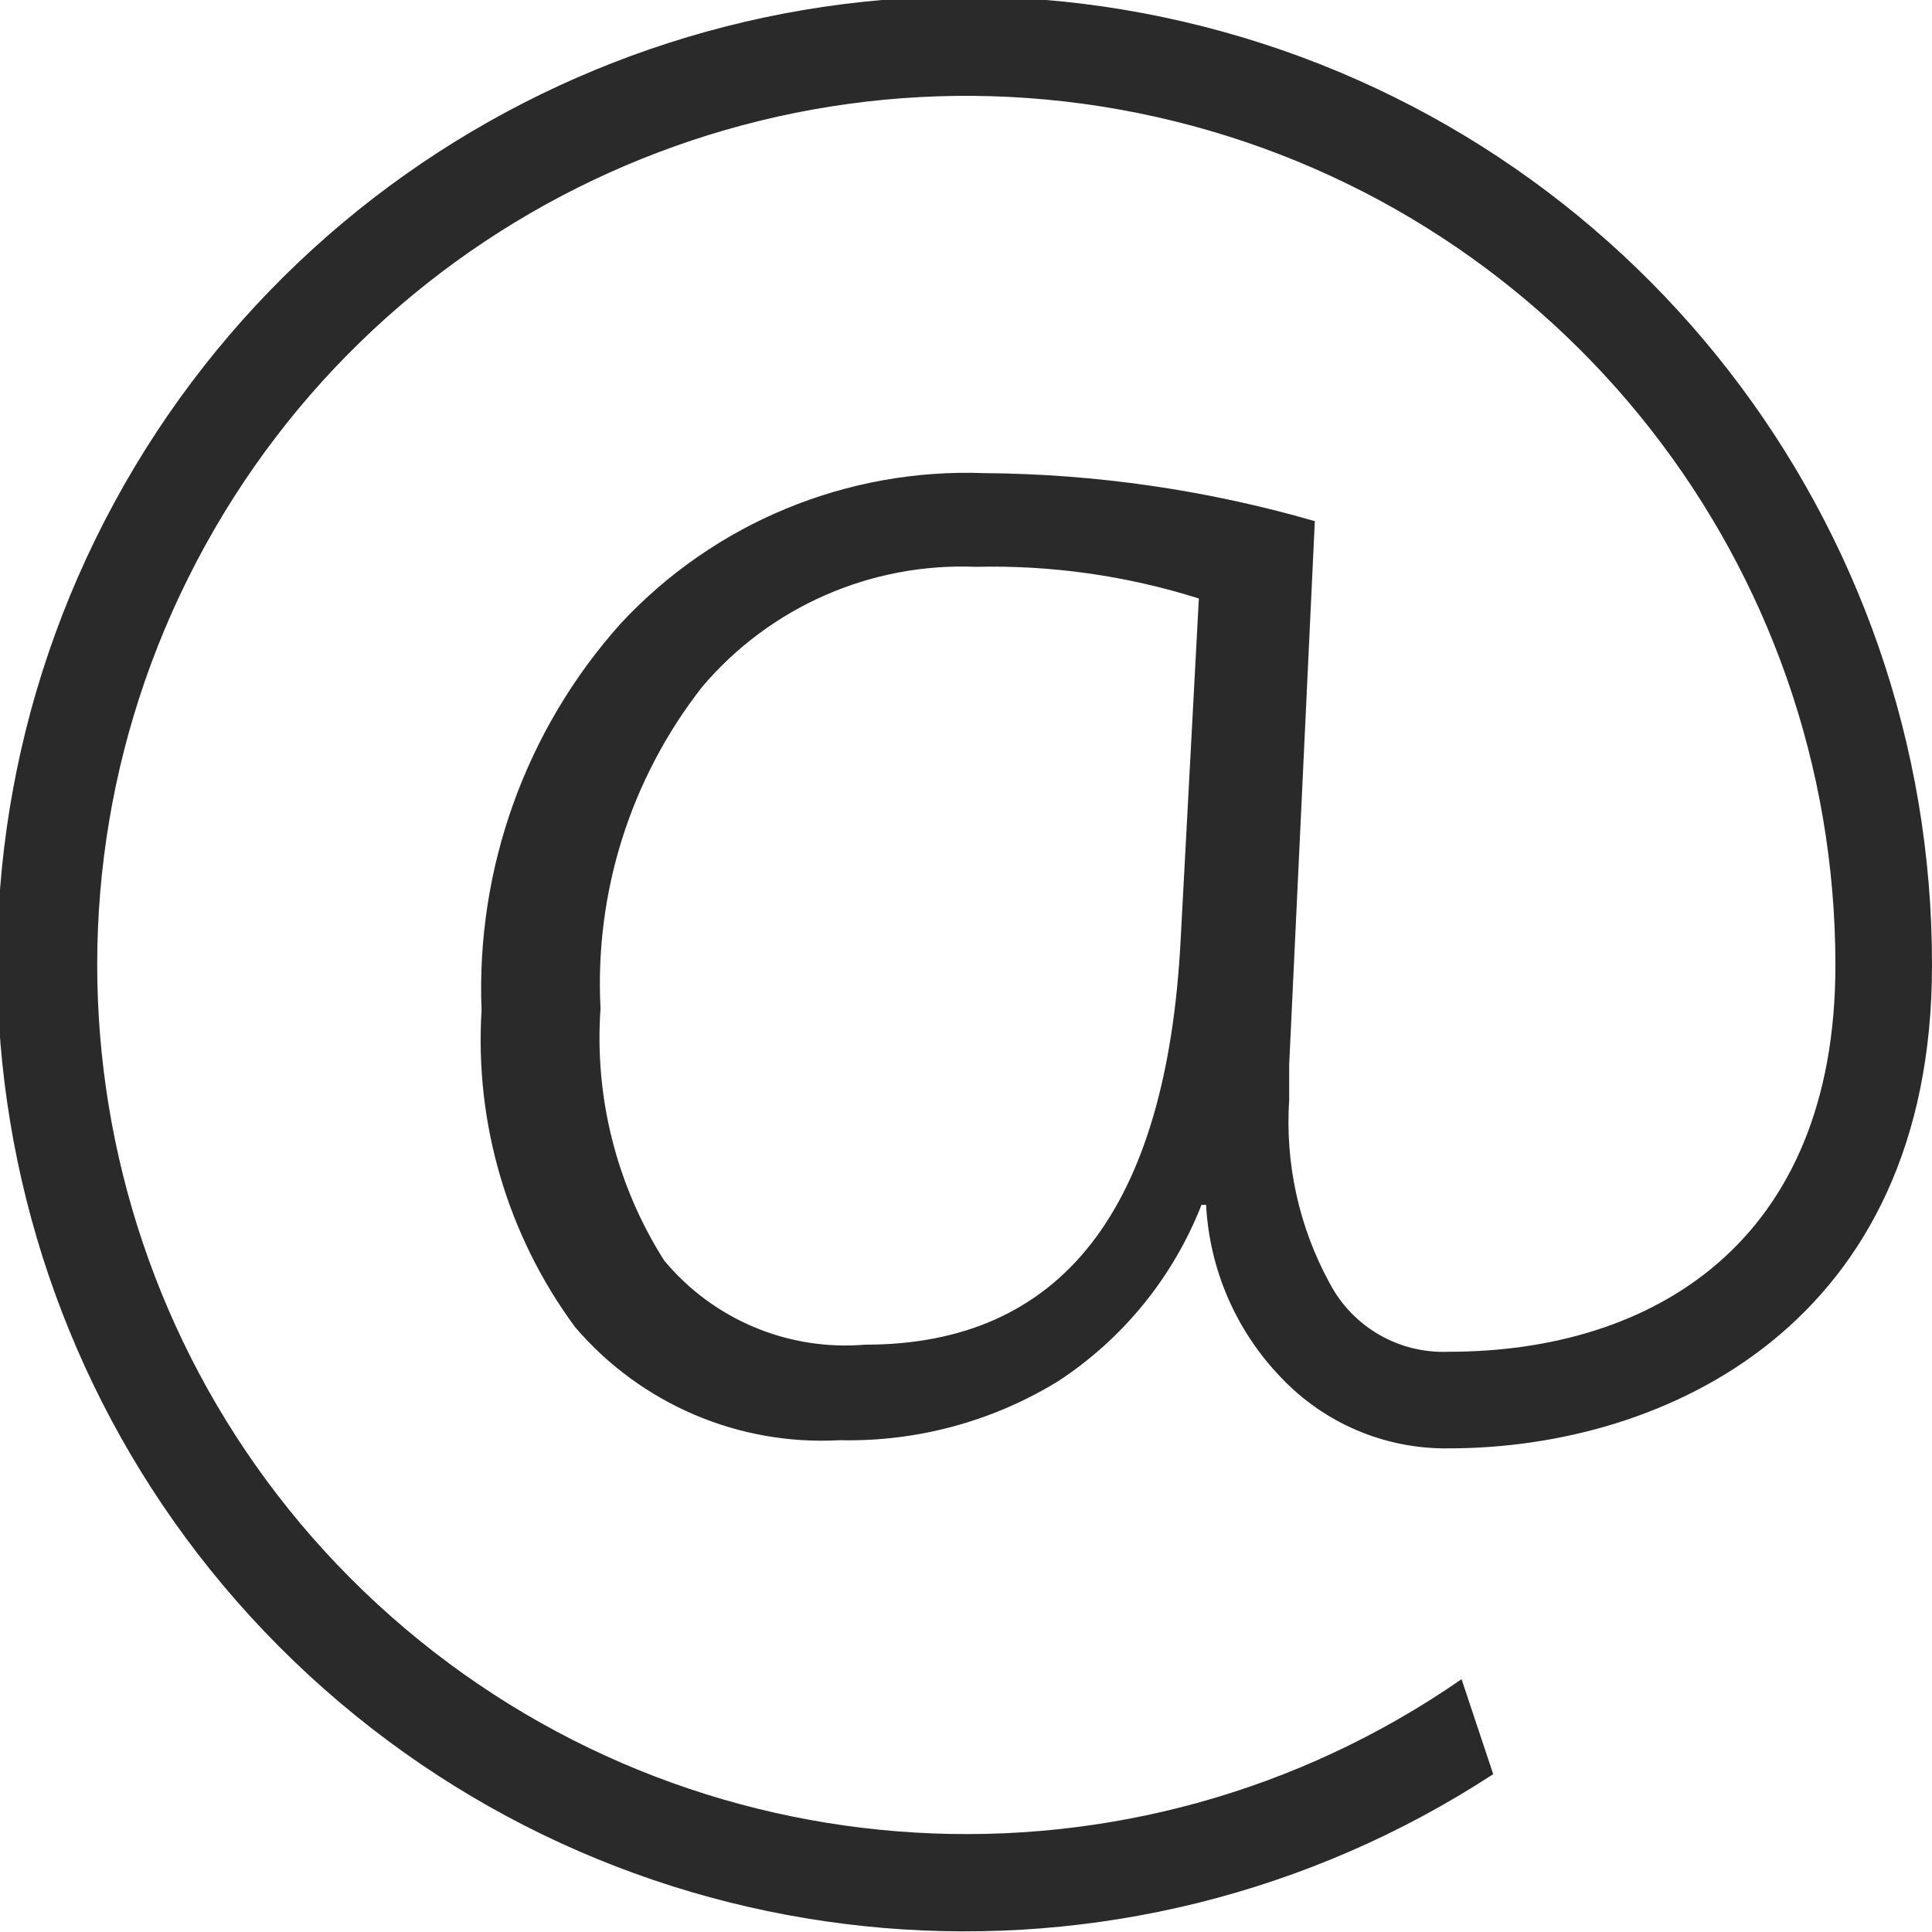
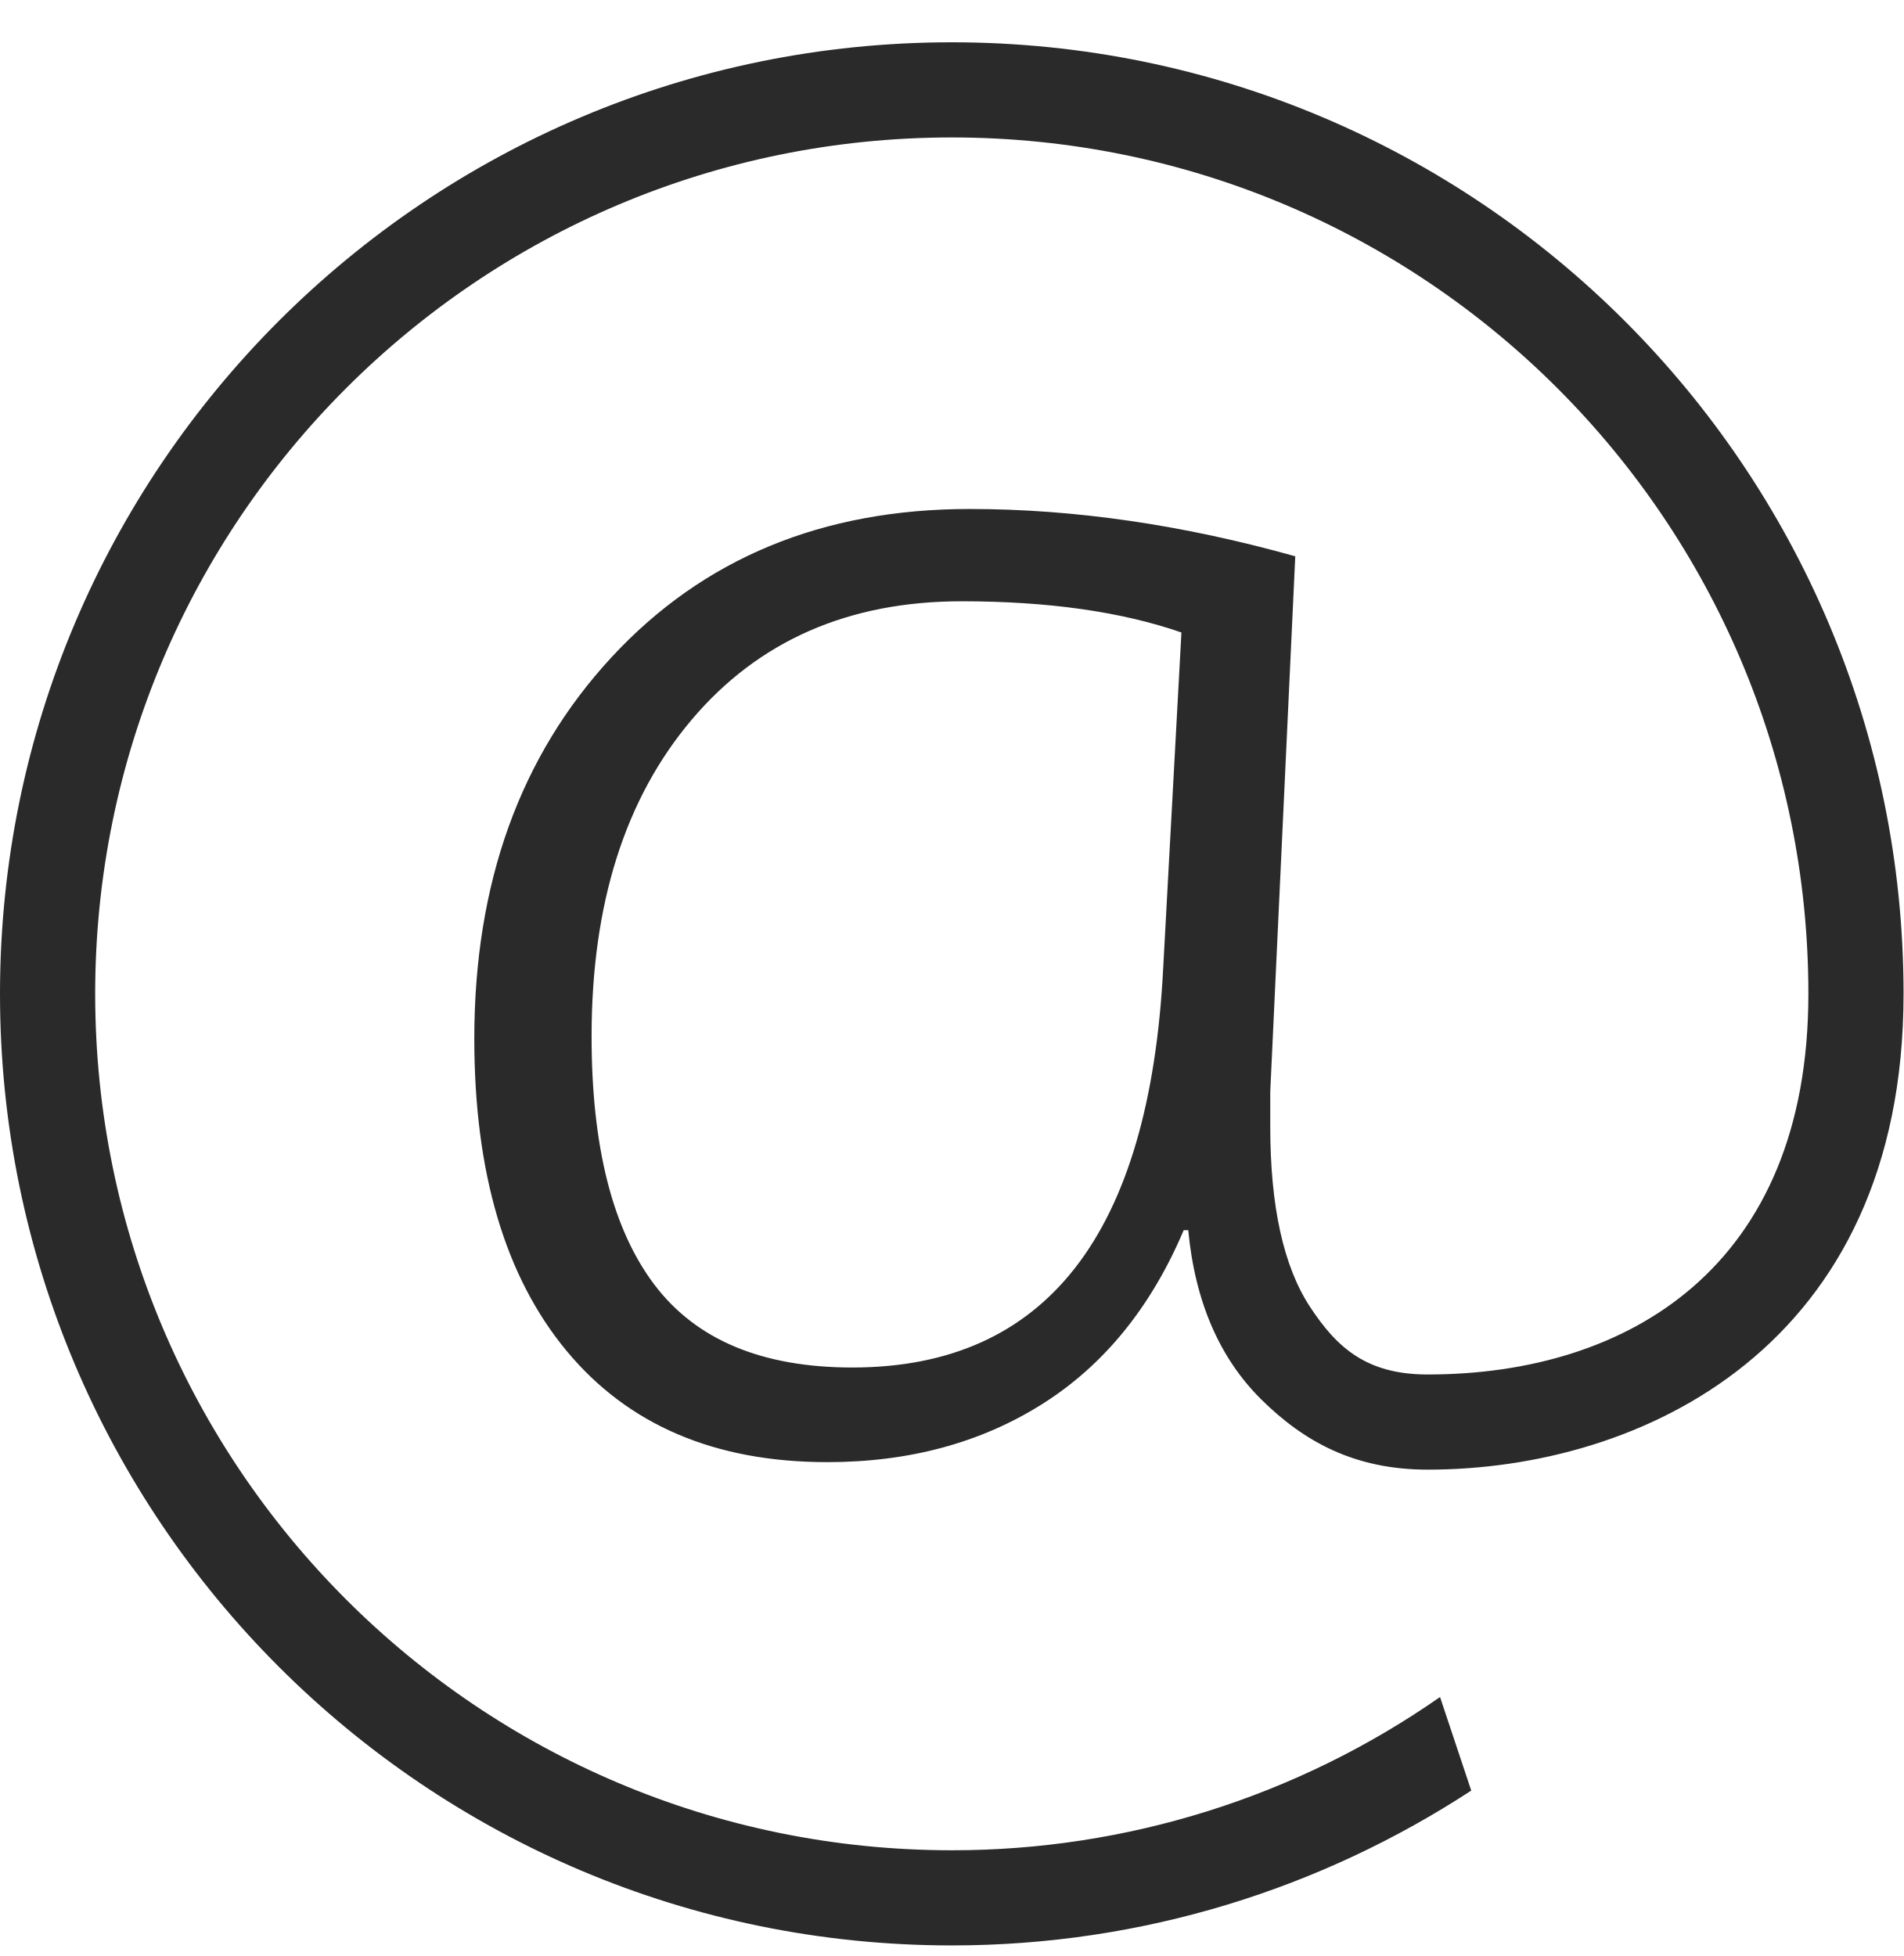
- <svg xmlns="http://www.w3.org/2000/svg" width="36" height="36" viewBox="0 0 36 36">
-   <defs>
-     <style>.cls-1{fill:#2a2a2a;fill-rule:evenodd}</style>
-   </defs>
-   <path id="ico-mentions" class="cls-1" d="M90 775.8a18.026 18.026 0 1 0-8.176 15.071l-.59-1.77A16.194 16.194 0 1 1 88.2 775.8c0 5.175-3.415 7.2-7.2 7.2a2.391 2.391 0 0 1-2.224-1.278 6.266 6.266 0 0 1-.754-3.416v-.655l.478-10.128a22.774 22.774 0 0 0-6.159-.895 8.8 8.8 0 0 0-6.773 2.8 10.2 10.2 0 0 0-2.595 7.214 9.006 9.006 0 0 0 1.744 5.9 6.044 6.044 0 0 0 4.931 2.106 7.454 7.454 0 0 0 4.07-1.1 6.964 6.964 0 0 0 2.67-3.285h.086a5.008 5.008 0 0 0 1.389 3.209A4.221 4.221 0 0 0 81 784.8c4.025 0 9-2.307 9-9zm-22.917-5.188a6.343 6.343 0 0 1 5.1-2.238 12.785 12.785 0 0 1 4.156.59L76 775.316q-.388 7.553-5.879 7.552a4.389 4.389 0 0 1-3.747-1.571 7.745 7.745 0 0 1-1.184-4.693 8.964 8.964 0 0 1 1.893-5.992z" transform="translate(-54 -757.812)" />
+ <svg xmlns="http://www.w3.org/2000/svg" width="36" height="37">
+   <path fill-rule="evenodd" fill="#2A2A2A" d="M36 18.8c0-9.941-8.059-18-18-18S0 8.859 0 18.8s8.059 18 18 18c3.627 0 6.998-1.083 9.824-2.929l-.59-1.77A16.114 16.114 0 0 1 18 35C9.053 35 1.8 27.747 1.8 18.8S9.053 2.6 18 2.6s16.2 7.253 16.2 16.2c0 5.175-3.415 7.2-7.2 7.2-1.163 0-1.721-.514-2.224-1.278-.502-.764-.753-1.902-.753-3.416v-.655l.473-10.128c-2.125-.596-4.177-.895-6.158-.895-2.786 0-5.043.935-6.773 2.805-1.73 1.87-2.595 4.275-2.595 7.214 0 2.532.581 4.501 1.744 5.905s2.807 2.106 4.932 2.106c1.55 0 2.907-.367 4.07-1.102 1.163-.735 2.053-1.83 2.67-3.285h.086c.129 1.353.592 2.423 1.389 3.209.797.785 1.749 1.32 3.139 1.32 4.025 0 9-2.307 9-9zm-22.917-5.188c1.263-1.492 2.965-2.238 5.104-2.238 1.636 0 3.022.197 4.156.59l-.345 6.352c-.258 5.035-2.218 7.552-5.878 7.552-1.709 0-2.958-.524-3.747-1.571-.79-1.048-1.185-2.612-1.185-4.693 0-2.503.632-4.5 1.895-5.992z" />
</svg>
